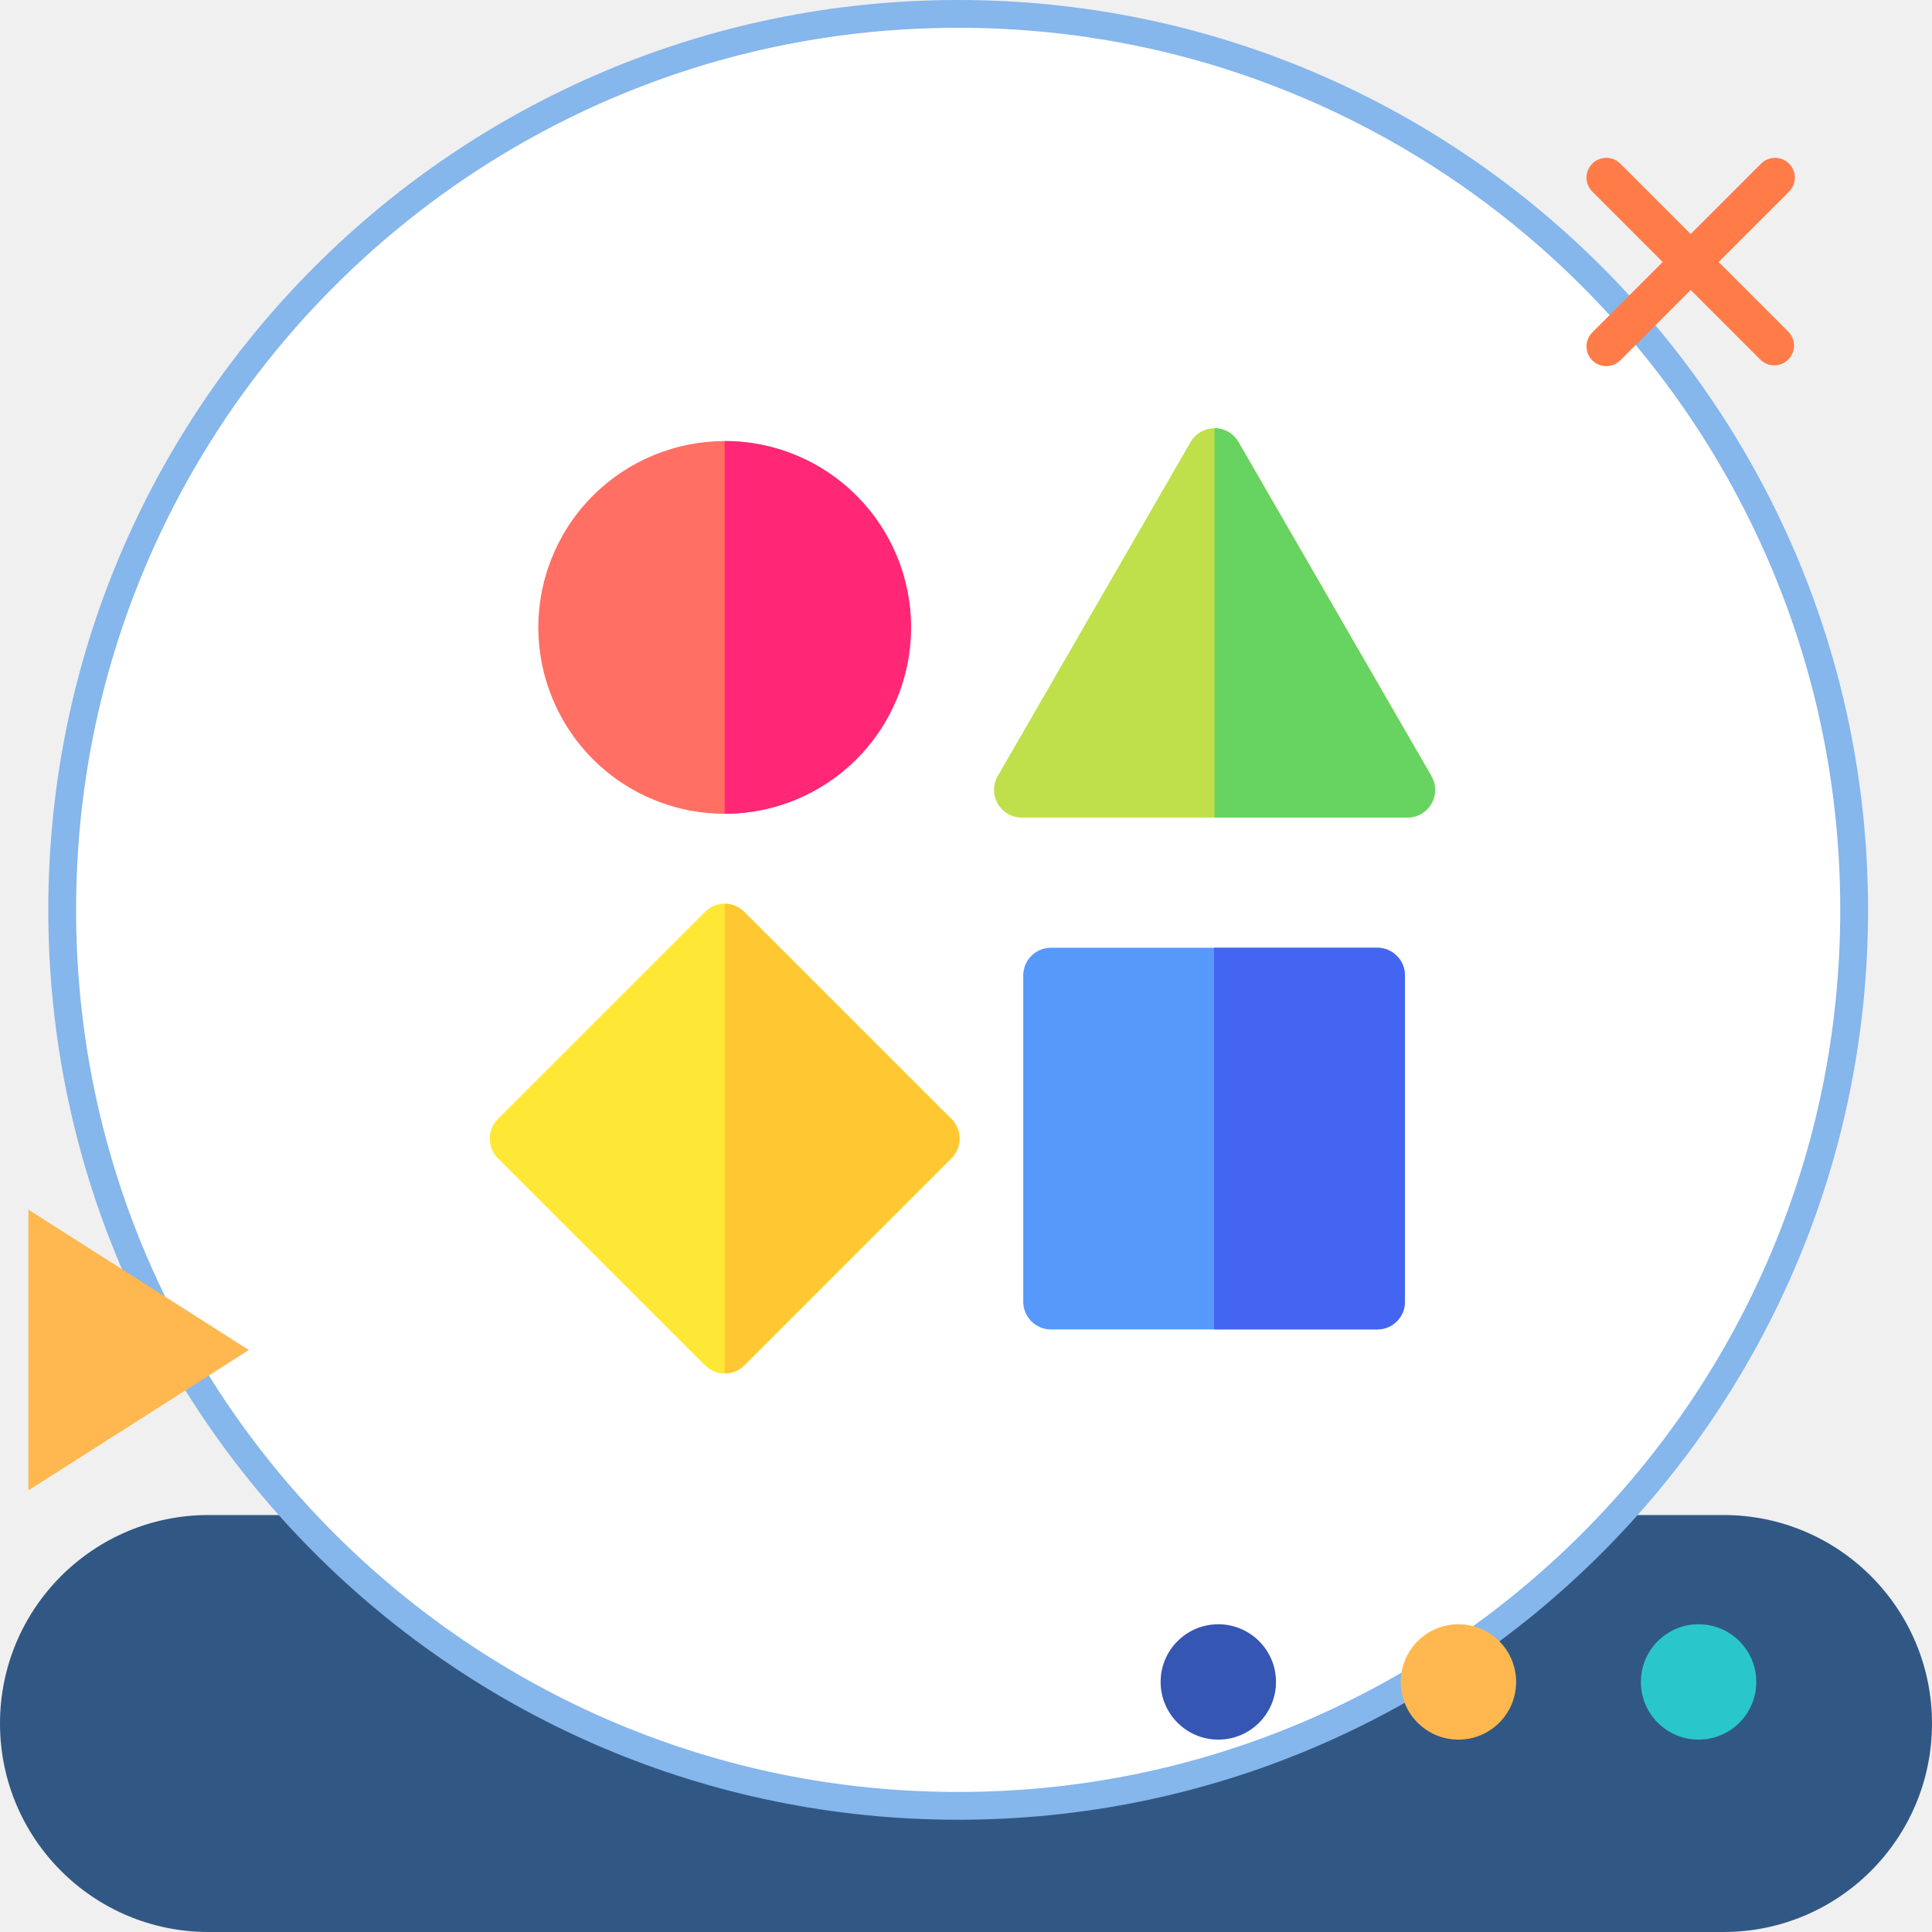
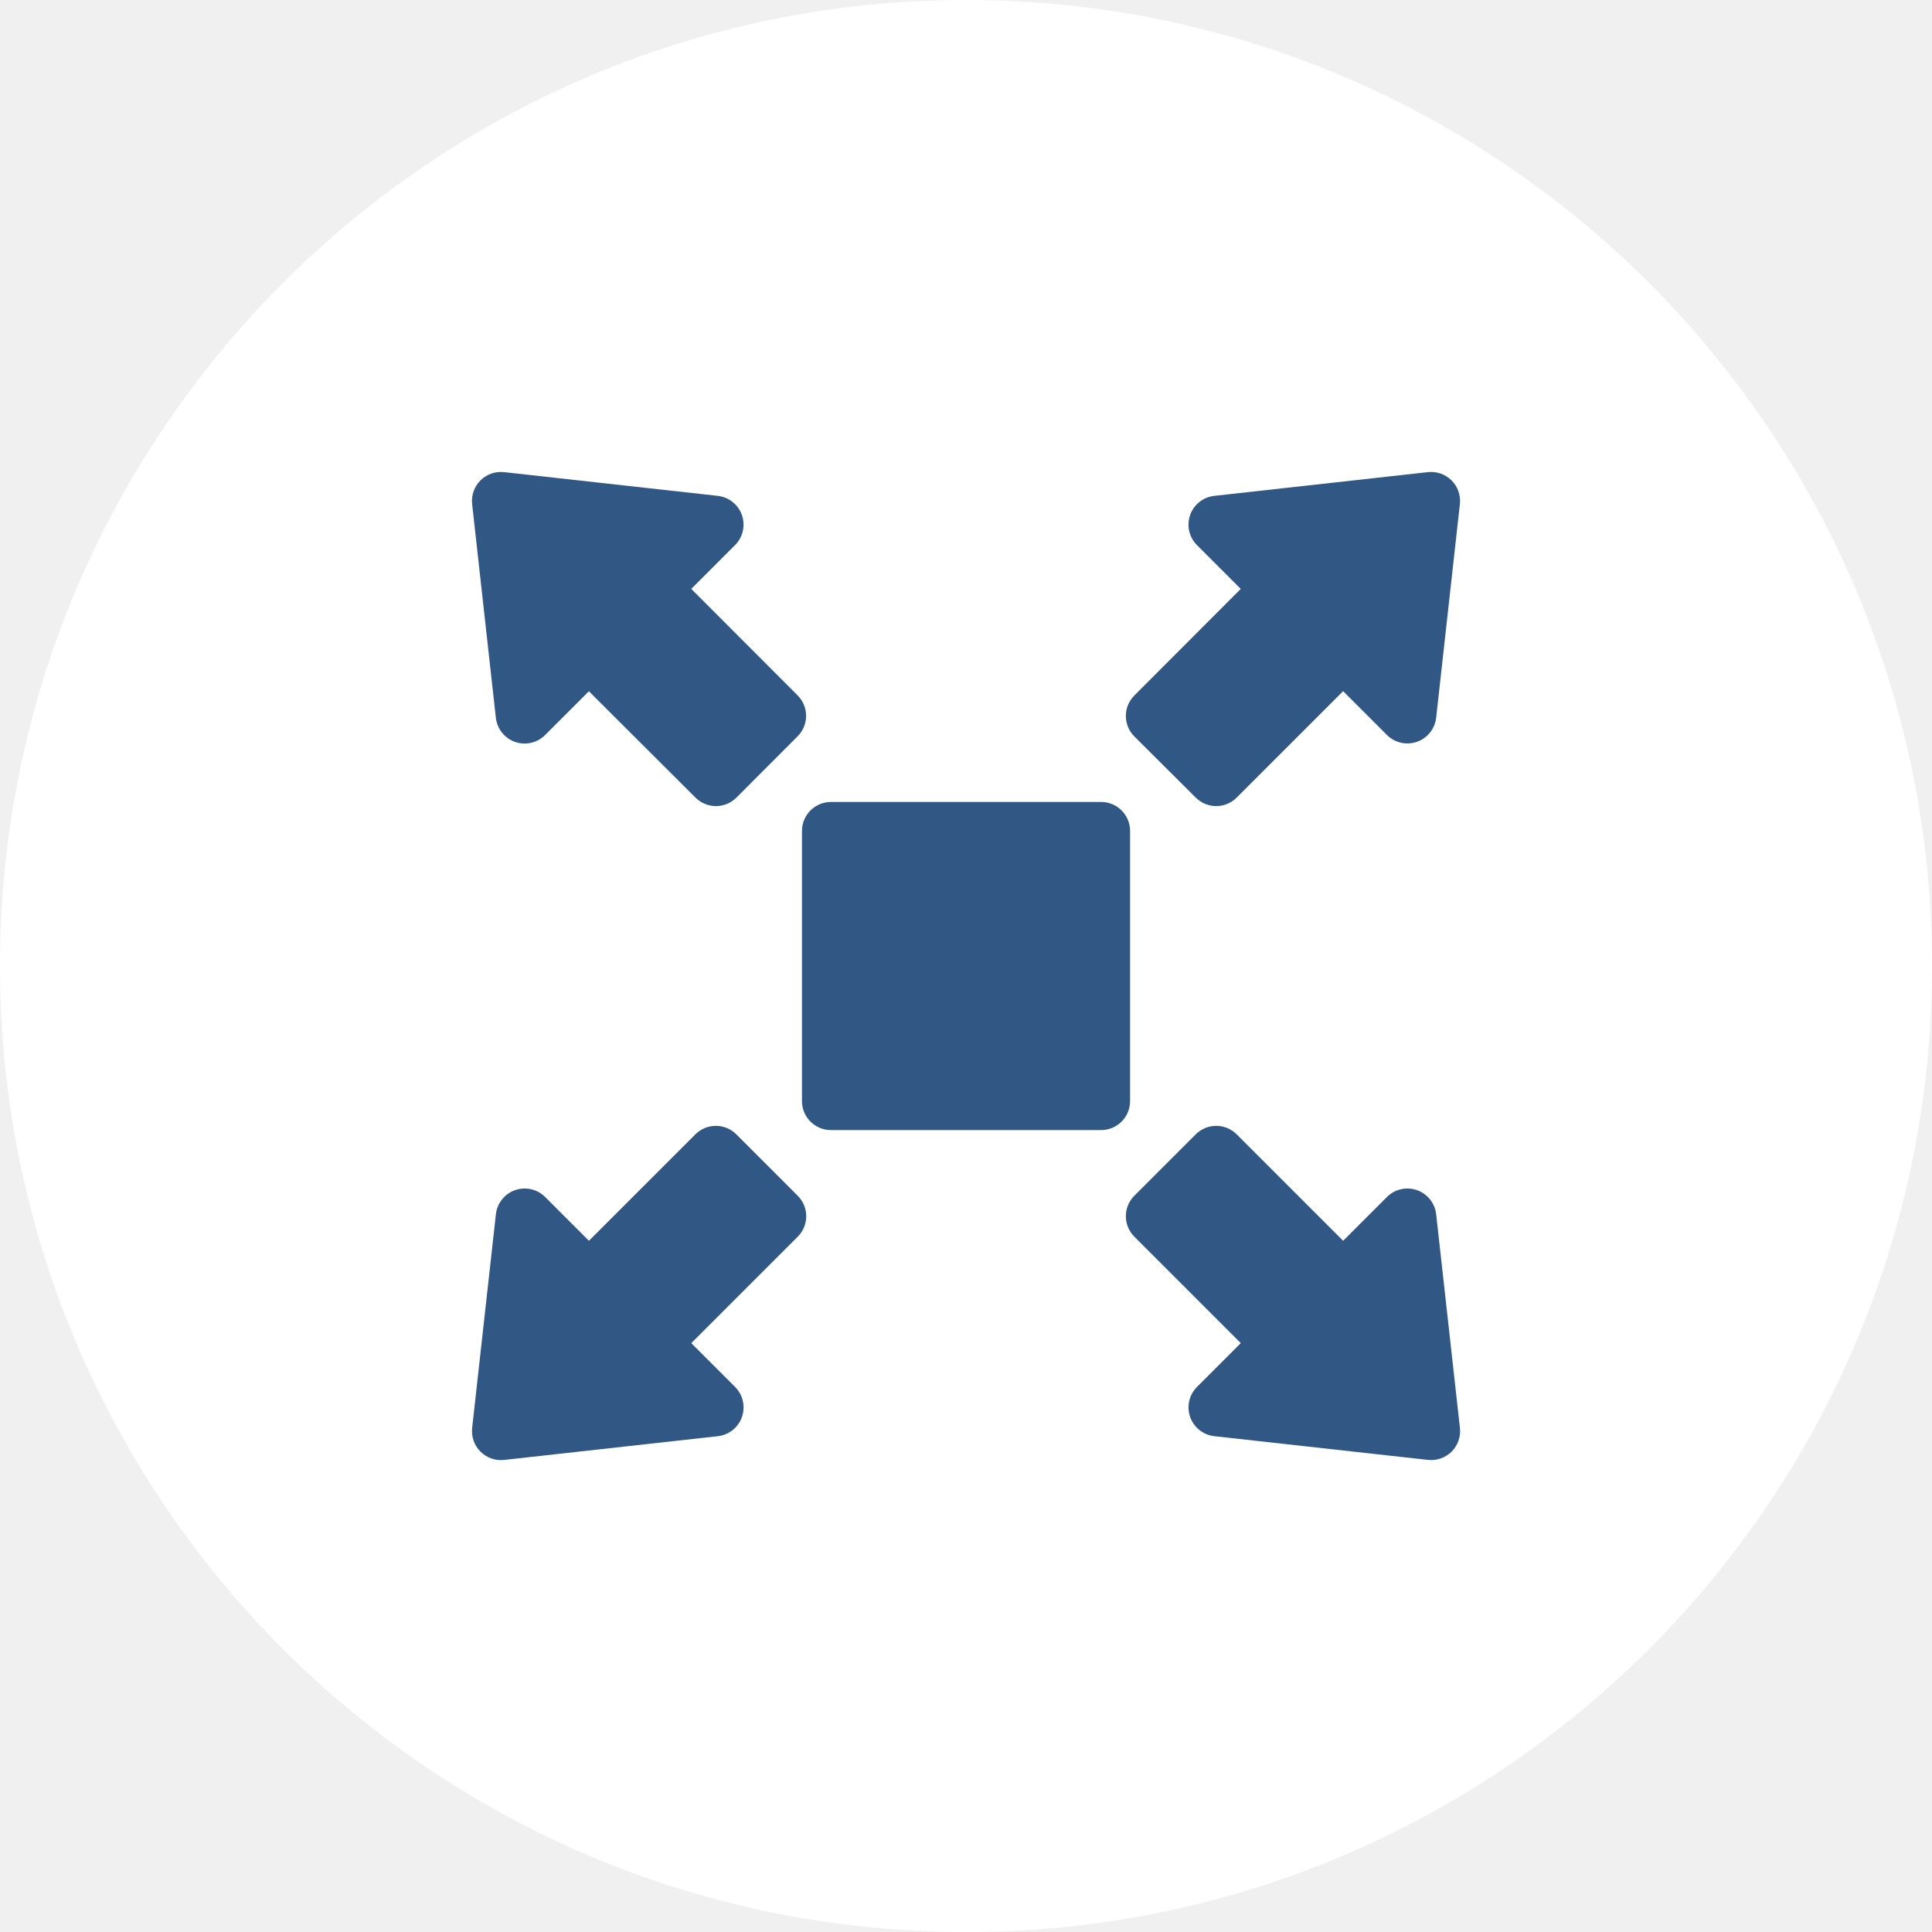
- <svg xmlns="http://www.w3.org/2000/svg" width="139" height="139" viewBox="0 0 139 139">
-   <g id="img9" transform="translate(-1151 -3716.807)">
-     <g id="Grupo_1074470" data-name="Grupo 1074470" transform="translate(1151 3716.807)">
-       <rect id="Rectángulo_378651" data-name="Rectángulo 378651" width="139" height="30" rx="15" transform="translate(0 109)" fill="#315884" />
-       <g id="Grupo_1074381" data-name="Grupo 1074381" transform="translate(3.475 0)">
-         <g id="Grupo_1073526" data-name="Grupo 1073526" transform="translate(0 0)">
-           <g id="Grupo_1072785" data-name="Grupo 1072785" transform="translate(0 0)">
-             <path id="Trazado_608385" data-name="Trazado 608385" d="M65.462,0A65.462,65.462,0,1,1,0,65.462,65.462,65.462,0,0,1,65.462,0Z" transform="translate(0 0)" fill="none" />
-           </g>
-           <g id="Grupo_1073383" data-name="Grupo 1073383" transform="translate(0 0)">
-             <g id="Trazado_608385-2" data-name="Trazado 608385" transform="translate(0 0)" fill="#fff">
-               <path d="M 65.462 129.924 C 56.759 129.924 48.318 128.22 40.371 124.859 C 36.551 123.244 32.868 121.244 29.421 118.916 C 26.008 116.61 22.798 113.961 19.881 111.044 C 16.963 108.127 14.315 104.917 12.009 101.503 C 9.68 98.057 7.681 94.373 6.065 90.554 C 2.704 82.607 1 74.165 1 65.462 C 1 56.759 2.704 48.318 6.065 40.371 C 7.681 36.551 9.68 32.868 12.009 29.421 C 14.315 26.008 16.963 22.798 19.881 19.881 C 22.798 16.963 26.008 14.315 29.421 12.009 C 32.868 9.68 36.551 7.681 40.371 6.065 C 48.318 2.704 56.759 1 65.462 1 C 74.165 1 82.607 2.704 90.554 6.065 C 94.373 7.681 98.057 9.68 101.503 12.009 C 104.917 14.315 108.127 16.963 111.044 19.881 C 113.961 22.798 116.61 26.008 118.916 29.421 C 121.244 32.868 123.244 36.551 124.859 40.371 C 128.22 48.318 129.924 56.759 129.924 65.462 C 129.924 74.165 128.22 82.607 124.859 90.554 C 123.244 94.373 121.244 98.057 118.916 101.503 C 116.61 104.917 113.961 108.127 111.044 111.044 C 108.127 113.961 104.917 116.61 101.503 118.916 C 98.057 121.244 94.373 123.244 90.554 124.859 C 82.607 128.22 74.165 129.924 65.462 129.924 Z" stroke="none" />
-               <path d="M 65.462 2 C 56.894 2 48.583 3.678 40.76 6.986 C 37.001 8.577 33.374 10.545 29.981 12.837 C 26.62 15.108 23.46 17.715 20.588 20.588 C 17.715 23.46 15.108 26.62 12.837 29.981 C 10.545 33.374 8.577 37.001 6.986 40.76 C 3.678 48.583 2 56.894 2 65.462 C 2 74.03 3.678 82.341 6.986 90.164 C 8.577 93.924 10.545 97.551 12.837 100.943 C 15.108 104.304 17.715 107.465 20.588 110.337 C 23.46 113.209 26.62 115.817 29.981 118.087 C 33.374 120.379 37.001 122.348 40.76 123.938 C 48.583 127.247 56.894 128.924 65.462 128.924 C 74.03 128.924 82.341 127.247 90.164 123.938 C 93.924 122.348 97.551 120.379 100.943 118.087 C 104.304 115.817 107.465 113.209 110.337 110.337 C 113.209 107.465 115.817 104.304 118.087 100.943 C 120.379 97.551 122.348 93.924 123.938 90.164 C 127.247 82.341 128.924 74.03 128.924 65.462 C 128.924 56.894 127.247 48.583 123.938 40.76 C 122.348 37.001 120.379 33.374 118.087 29.981 C 115.817 26.62 113.209 23.46 110.337 20.588 C 107.465 17.715 104.304 15.108 100.943 12.837 C 97.551 10.545 93.924 8.577 90.164 6.986 C 82.341 3.678 74.03 2 65.462 2 M 65.462 -1.52587890625e-05 C 101.616 -1.52587890625e-05 130.924 29.308 130.924 65.462 C 130.924 101.616 101.616 130.924 65.462 130.924 C 29.308 130.924 -1.52587890625e-05 101.616 -1.52587890625e-05 65.462 C -1.52587890625e-05 29.308 29.308 -1.52587890625e-05 65.462 -1.52587890625e-05 Z" stroke="none" fill="#85b6ec" />
-             </g>
-           </g>
-         </g>
-       </g>
-       <path id="Trazado_615556" data-name="Trazado 615556" d="M752.741,143.019l5.036-5.036a1.424,1.424,0,1,0-2.013-2.013l-5.036,5.036-5.036-5.036a1.424,1.424,0,1,0-2.013,2.013l5.036,5.036-5.036,5.036a1.424,1.424,0,1,0,2.013,2.013l5.036-5.036,5.036,5.036a1.424,1.424,0,0,0,2.013-2.013Z" transform="translate(-629.091 -124.169)" fill="#ff7c48" />
-       <path id="Trazado_615557" data-name="Trazado 615557" d="M0,15.861,10.1,0,20.2,15.861Z" transform="translate(17.903 87.028) rotate(90)" fill="#ffb850" />
-       <path id="Trazado_615559" data-name="Trazado 615559" d="M159.276,312.164a4.15,4.15,0,1,1-4.15-4.15,4.15,4.15,0,0,1,4.15,4.15" transform="translate(-50.197 -191.155)" fill="#ffb850" />
-       <path id="Trazado_615560" data-name="Trazado 615560" d="M77.022,312.164a4.15,4.15,0,1,1-4.15-4.15,4.15,4.15,0,0,1,4.15,4.15" transform="translate(14.781 -191.155)" fill="#3656b3" />
-       <path id="Trazado_615561" data-name="Trazado 615561" d="M241.53,312.164a4.15,4.15,0,1,1-4.15-4.15,4.15,4.15,0,0,1,4.15,4.15" transform="translate(-115.173 -191.155)" fill="#29c7cc" />
-     </g>
-     <g id="Grupo_1074471" data-name="Grupo 1074471" transform="translate(1177.922 3738.014)">
-       <rect id="Rectángulo_378646" data-name="Rectángulo 378646" width="84.023" height="84.023" fill="#fff" />
-       <g id="Grupo_1075350" data-name="Grupo 1075350" transform="translate(12.324 30.42)">
-         <circle id="Elipse_6051" data-name="Elipse 6051" cx="13.406" cy="13.406" r="13.406" transform="translate(-4.625 0.766) rotate(-67.486)" fill="#ff6f64" />
-         <path id="Trazado_616939" data-name="Trazado 616939" d="M302.871,28.013H275.127a1.992,1.992,0,0,1-1.725-2.989L287.273,1a1.992,1.992,0,0,1,3.451,0L304.6,25.024a1.992,1.992,0,0,1-1.725,2.989Z" transform="translate(-240.864 -20.819)" fill="#bfe04b" />
-         <path id="Trazado_616940" data-name="Trazado 616940" d="M314.431,308.861H290.956a1.993,1.993,0,0,1-1.992-1.992V283.392a1.993,1.993,0,0,1,1.992-1.992h23.476a1.993,1.993,0,0,1,1.992,1.992v23.476A1.993,1.993,0,0,1,314.431,308.861Z" transform="translate(-254.59 -264.84)" fill="#5699fb" />
-         <path id="Trazado_616941" data-name="Trazado 616941" d="M33.218,273.04,18.309,258.132a1.993,1.993,0,0,0-2.818,0L.584,273.04a1.993,1.993,0,0,0,0,2.818l14.908,14.907a1.993,1.993,0,0,0,2.818,0l14.907-14.907A1.993,1.993,0,0,0,33.218,273.04Z" transform="translate(-4.011 -244.157)" fill="#ffe835" />
-         <path id="Trazado_616942" data-name="Trazado 616942" d="M406.44,28.013a1.992,1.992,0,0,0,1.726-2.989L394.293,1a1.992,1.992,0,0,0-1.725-1V28.013Z" transform="translate(-344.432 -20.819)" fill="#67d360" />
-         <path id="Trazado_616943" data-name="Trazado 616943" d="M404.068,281.4H392.33v27.461h11.738a1.993,1.993,0,0,0,1.992-1.992V283.392A1.993,1.993,0,0,0,404.068,281.4Z" transform="translate(-344.226 -264.84)" fill="#4465f2" />
-         <path id="Trazado_616944" data-name="Trazado 616944" d="M127.229,6.957a13.406,13.406,0,1,1,0,26.812Z" transform="translate(-114.339 -26.852)" fill="#ff2776" />
-         <path id="Trazado_616945" data-name="Trazado 616945" d="M143.546,273.04l-14.908-14.907a1.986,1.986,0,0,0-1.408-.584v33.8a1.986,1.986,0,0,0,1.409-.584l14.907-14.907A1.992,1.992,0,0,0,143.546,273.04Z" transform="translate(-114.339 -244.157)" fill="#ffc833" />
-       </g>
+ <svg xmlns="http://www.w3.org/2000/svg" width="70" height="70" viewBox="0 0 70 70">
+   <g id="img9" transform="translate(-269 -958)">
+     <circle id="Elipse_5614" data-name="Elipse 5614" cx="35" cy="35" r="35" transform="translate(269 958)" fill="#fff" />
+     <g id="Grupo_1099869" data-name="Grupo 1099869" transform="translate(286.099 975.099)">
+       <path id="Trazado_873908" data-name="Trazado 873908" d="M182.888,172.049A1.049,1.049,0,0,0,181.839,171h-9.79A1.049,1.049,0,0,0,171,172.049v9.79a1.049,1.049,0,0,0,1.049,1.049h9.79a1.049,1.049,0,0,0,1.049-1.049Z" transform="translate(-159.042 -159.042)" fill="#315884" />
+       <path id="Trazado_873909" data-name="Trazado 873909" d="M341.341,11.8a1.049,1.049,0,0,0,1.483,0l3.857-3.857,1.587,1.587a1.049,1.049,0,0,0,1.784-.626l.86-7.743A1.049,1.049,0,0,0,349.754.007l-7.743.86a1.049,1.049,0,0,0-.626,1.784l1.587,1.587L339.116,8.1a1.049,1.049,0,0,0,0,1.483Z" transform="translate(-315.116 0)" fill="#315884" />
+       <path id="Trazado_873910" data-name="Trazado 873910" d="M.867,8.908a1.049,1.049,0,0,0,1.784.626L4.238,7.947,8.1,11.8a1.049,1.049,0,0,0,1.483,0L11.8,9.579a1.049,1.049,0,0,0,0-1.483L7.947,4.238,9.534,2.651A1.049,1.049,0,0,0,8.908.867L1.165.007A1.049,1.049,0,0,0,.007,1.165Z" transform="translate(0 0)" fill="#315884" />
+       <path id="Trazado_873911" data-name="Trazado 873911" d="M350.052,342.012a1.049,1.049,0,0,0-1.784-.626l-1.587,1.587-3.857-3.857a1.049,1.049,0,0,0-1.483,0l-2.225,2.225a1.049,1.049,0,0,0,0,1.483l3.857,3.857-1.587,1.587a1.049,1.049,0,0,0,.626,1.784l7.743.86a1.049,1.049,0,0,0,1.158-1.158Z" transform="translate(-315.116 -315.116)" fill="#315884" />
+       <path id="Trazado_873912" data-name="Trazado 873912" d="M9.579,339.116a1.049,1.049,0,0,0-1.483,0l-3.857,3.857-1.587-1.587a1.049,1.049,0,0,0-1.784.626l-.86,7.743a1.049,1.049,0,0,0,1.158,1.158l7.743-.86a1.049,1.049,0,0,0,.626-1.784l-1.587-1.587,3.857-3.857a1.049,1.049,0,0,0,0-1.483Z" transform="translate(0 -315.116)" fill="#315884" />
    </g>
  </g>
</svg>
